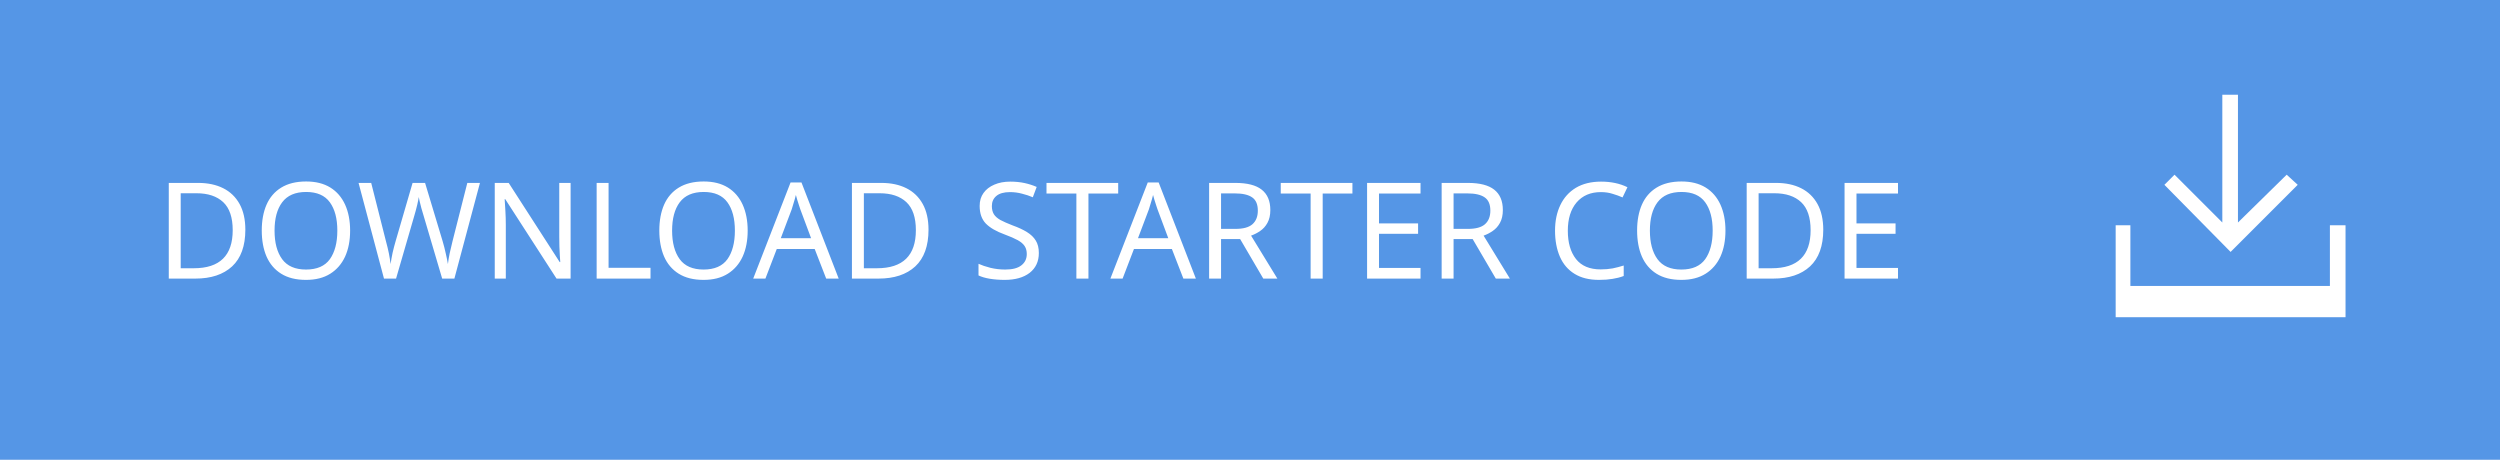
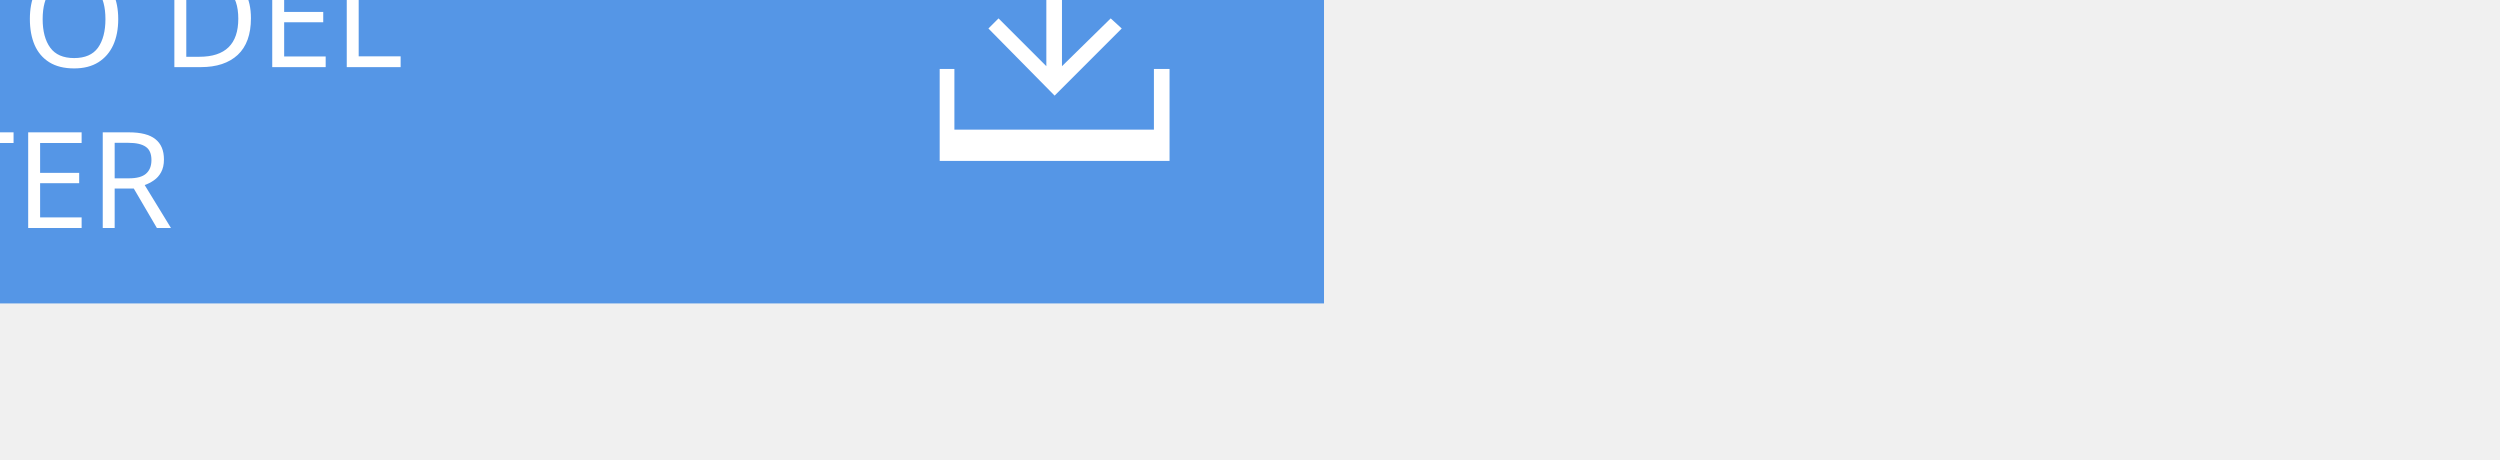
- <svg xmlns="http://www.w3.org/2000/svg" version="1.1" id="Layer_1" x="0px" y="0px" width="271.9px" height="50px" viewBox="-127.9 -17 271.9 50" enable-background="new -127.9 -17 271.9 50" xml:space="preserve">
-   <rect x="-127.9" y="-17" fill="#5596E6" width="271.9" height="50" />
-   <text transform="matrix(1 0 0 1 -110.9658 13.2998)" fill="#FFFFFF" font-family="'HelvNeueBoldforIBM'" font-size="14.583">DOWNLOAD STARTER CODE</text>
+ <svg xmlns="http://www.w3.org/2000/svg" version="1.1" id="Layer_1" x="0px" y="0px" width="271.9px" height="50px" viewBox="0 0 271.9 50" enable-background="new 0 0 271.9 50" xml:space="preserve">
+   <rect x="-127.9" y="-17" fill="#5596E6" width="271.899" height="50" />
+   <text transform="matrix(1 0 0 1 -96.9661 7.2998)" enable-background="new    ">
+     <tspan x="0" y="0" fill="#FFFFFF" font-family="'ArialMT'" font-size="14.583">SCARICAMENTO DEL</tspan>
+     <tspan x="0" y="17.5" fill="#FFFFFF" font-family="'ArialMT'" font-size="14.583">CODICE STARTER</tspan>
+   </text>
  <g>
    <polygon fill="#FFFFFF" points="122,3.1 120.8,2 115.5,7.2 115.5,-6.7 113.8,-6.7 113.8,7.2 108.6,2 107.5,3.1 114.7,10.4  " />
    <polygon fill="#FFFFFF" points="125.5,7.5 125.5,14.1 103.8,14.1 103.8,7.5 102.2,7.5 102.2,14.1 102.2,17.5 103.8,17.5    125.5,17.5 127.2,17.5 127.2,14.1 127.2,7.5  " />
  </g>
</svg>
